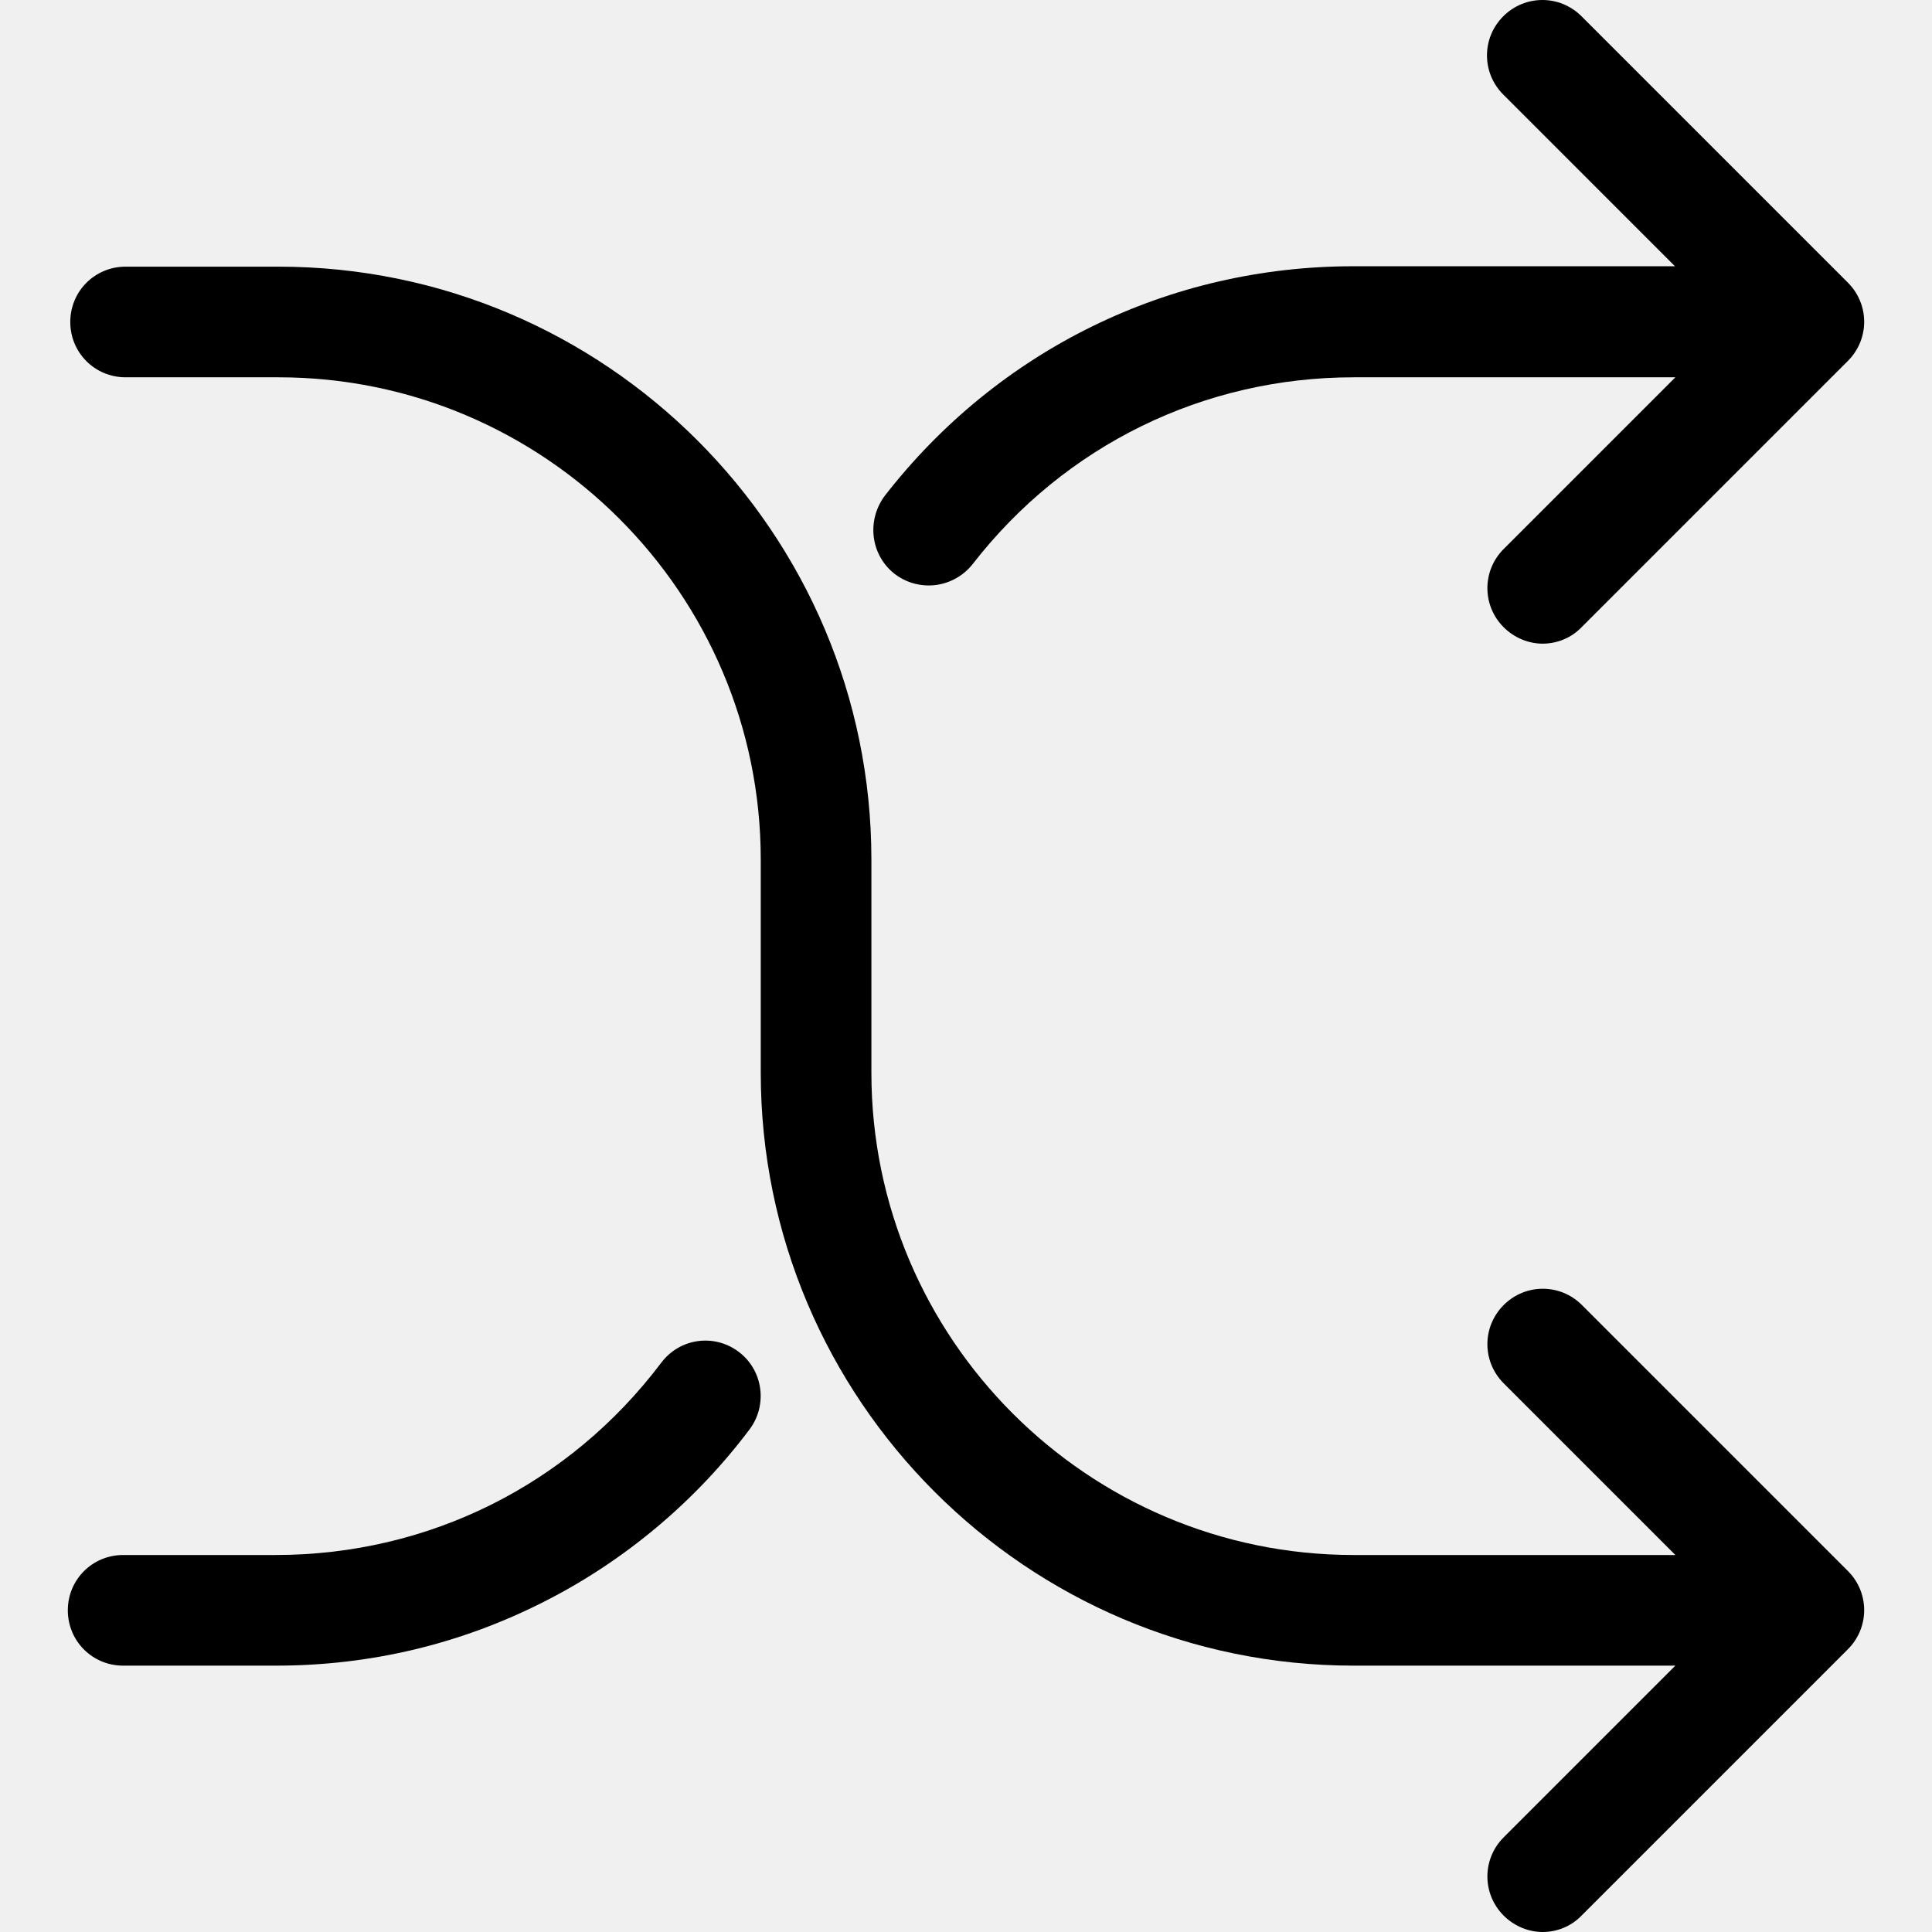
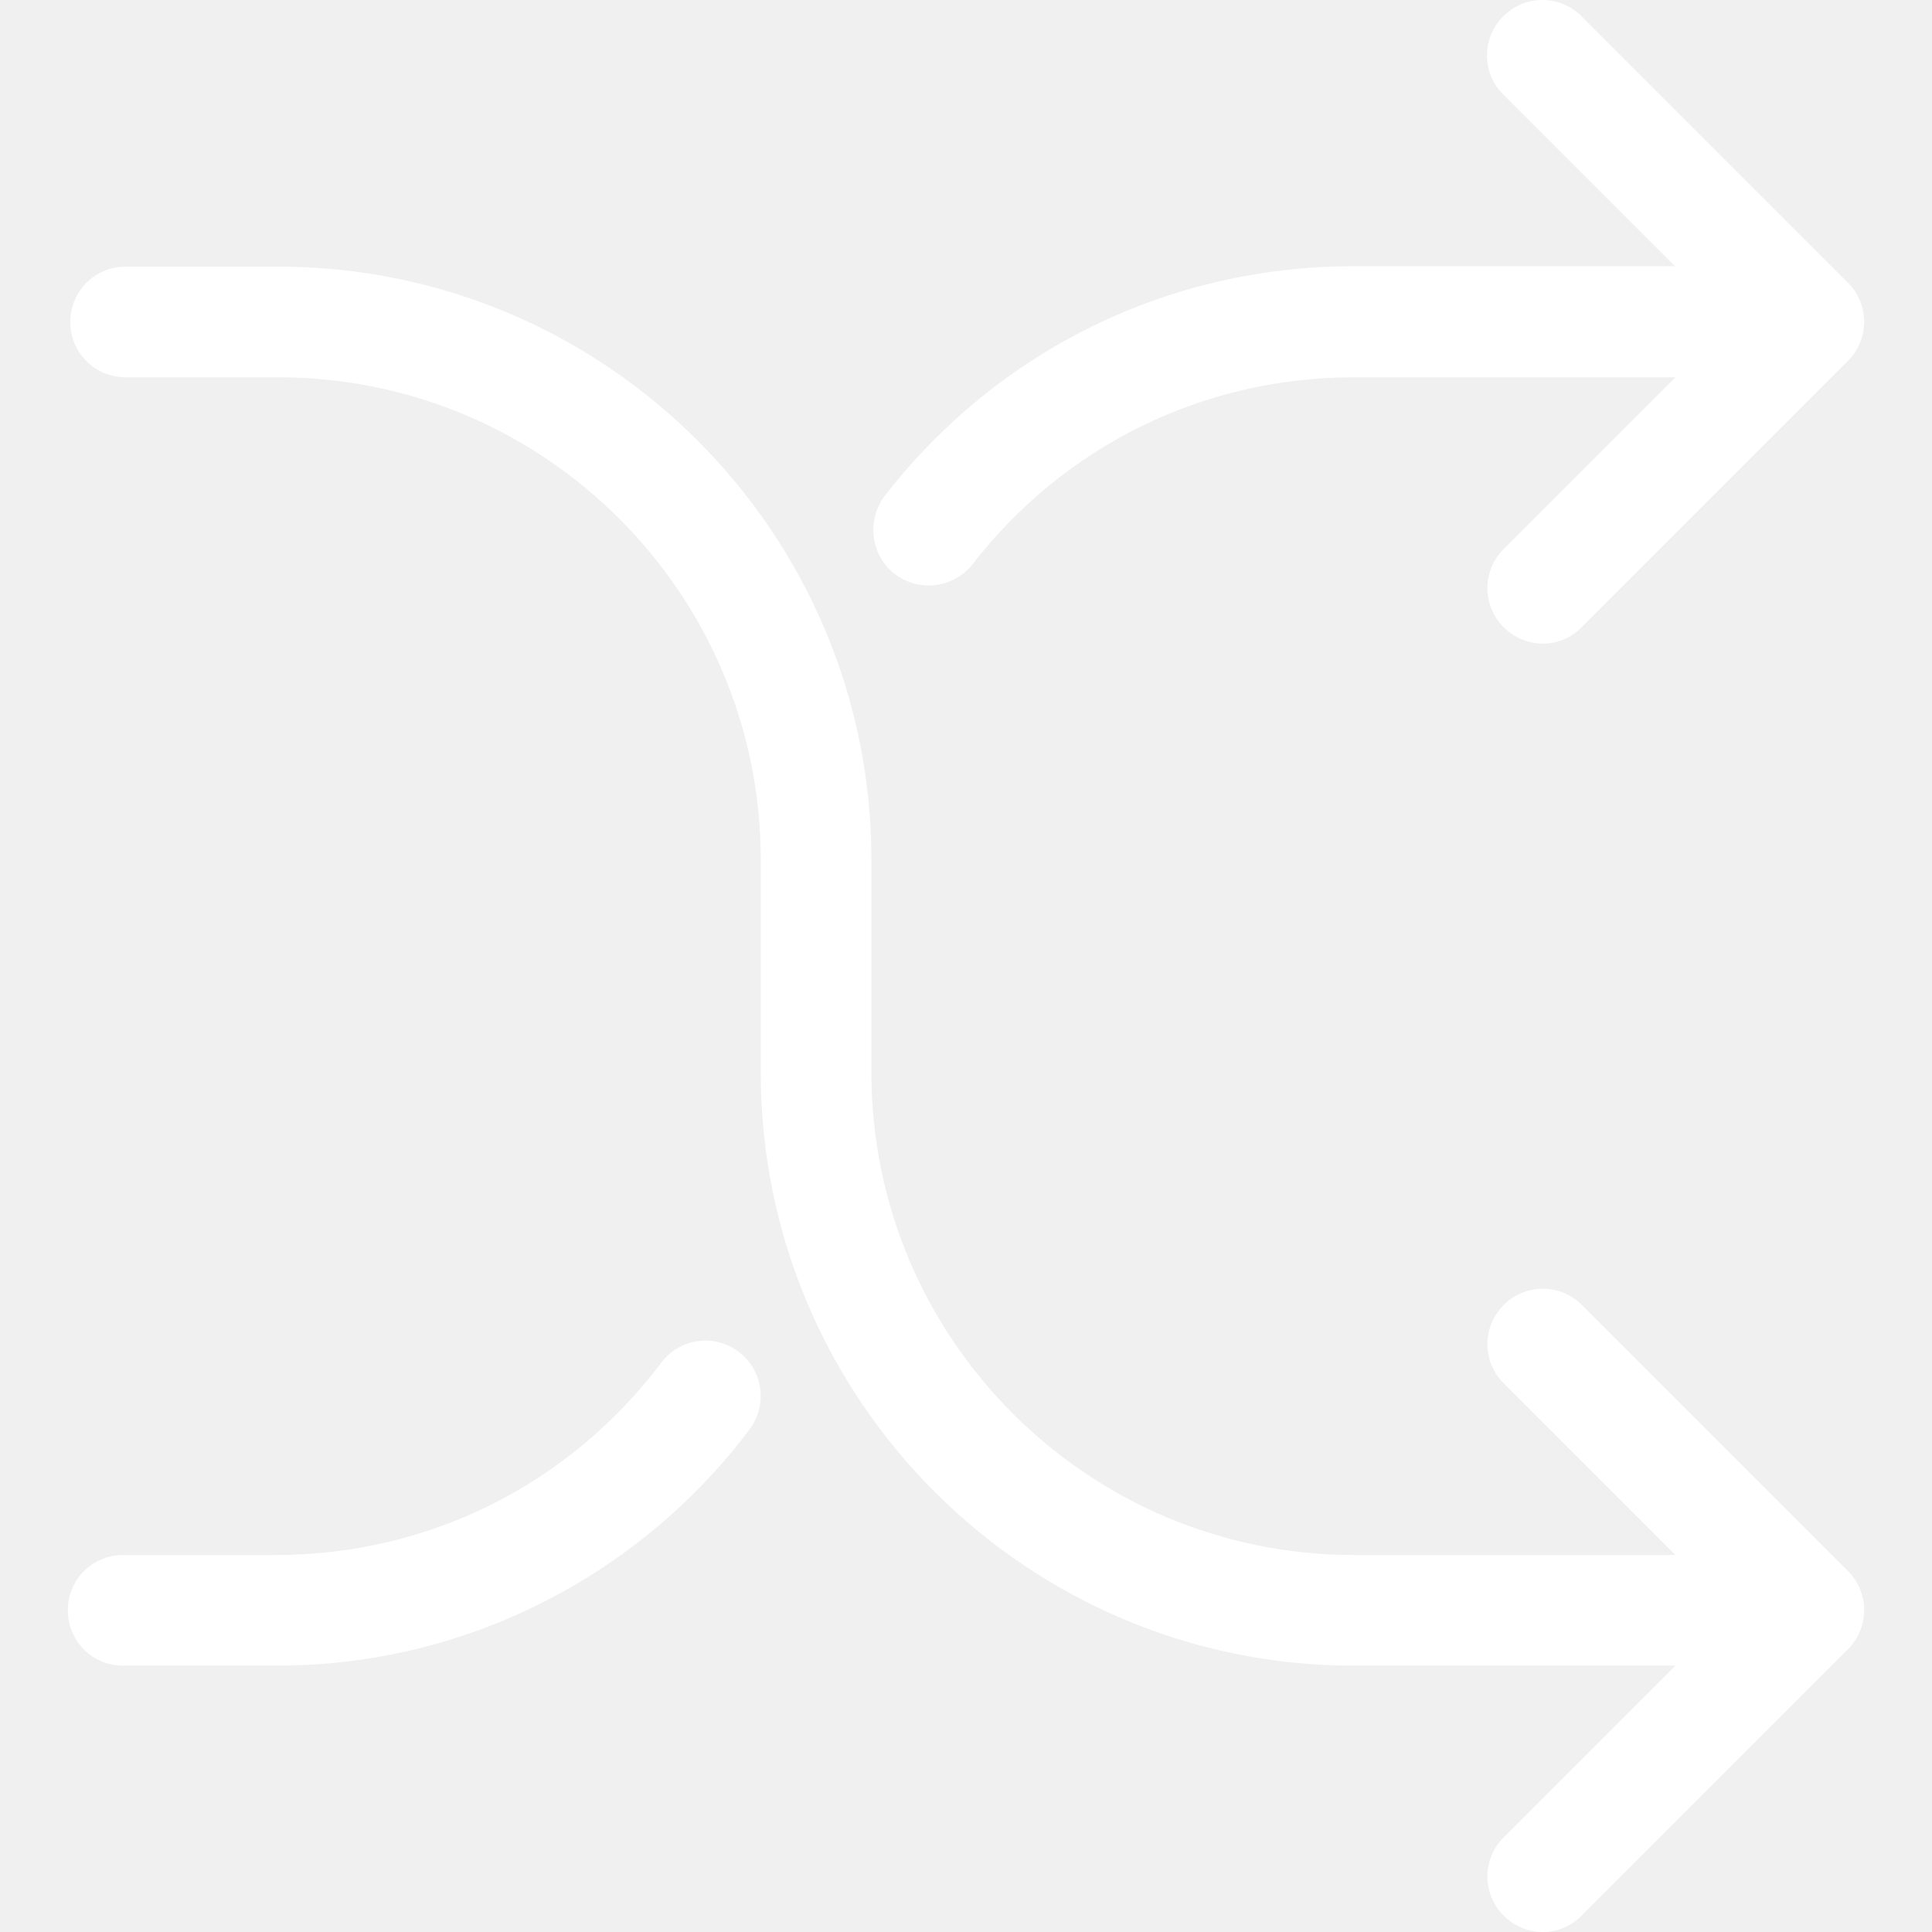
<svg xmlns="http://www.w3.org/2000/svg" version="1.1" id="Capa_1" x="0px" y="0px" viewBox="0 0 471.475 471.475" style="enable-background:new 0 0 471.475 471.475;" xml:space="preserve">
  <g>
    <g>
-       <path d="M180.25,329.875c-6-4.5-14.4-3.3-18.9,2.7c-22.5,29.8-56.8,46.9-94.1,46.9h-37.2c-7.5,0-13.5,6-13.5,13.5    s6,13.5,13.5,13.5h37.3c23.1,0,45.2-5.3,65.6-15.7c19.5-9.9,36.8-24.4,50-42C187.35,342.875,186.25,334.375,180.25,329.875z" />
-       <path d="M218.35,140.075c2.5,1.9,5.4,2.8,8.3,2.8c4,0,8-1.8,10.7-5.2c22.5-29,56.4-45.6,93-45.6h78.5l-41.9,41.9    c-5.3,5.3-5.3,13.8,0,19.1c2.6,2.6,6.1,4,9.5,4s6.9-1.3,9.5-4l65-65c5.3-5.3,5.3-13.8,0-19.1l-65-65c-5.3-5.3-13.8-5.3-19.1,0    c-5.3,5.3-5.3,13.8,0,19.1l41.9,41.9h-78.5c-45,0-86.7,20.4-114.4,56.1C211.45,127.075,212.45,135.475,218.35,140.075z" />
-       <path d="M386.05,318.475c-5.3-5.3-13.8-5.3-19.1,0c-5.3,5.3-5.3,13.8,0,19.1l41.9,41.9h-78.5c-64.9,0-117.7-52.8-117.7-117.7v-52    c0-79.8-64.9-144.7-144.7-144.7h-37.3c-7.5,0-13.5,6-13.5,13.5s6,13.5,13.5,13.5h37.3c64.9,0,117.7,52.8,117.7,117.7v52    c0,79.8,64.9,144.7,144.7,144.7h78.5l-41.9,41.9c-5.3,5.3-5.3,13.8,0,19.1c2.6,2.6,6.1,4,9.5,4s6.9-1.3,9.5-4l65-65    c5.3-5.3,5.3-13.8,0-19.1L386.05,318.475z" />
+       <path fill="#ffffff" d="M180.25,329.875c-6-4.5-14.4-3.3-18.9,2.7c-22.5,29.8-56.8,46.9-94.1,46.9h-37.2c-7.5,0-13.5,6-13.5,13.5    s6,13.5,13.5,13.5h37.3c23.1,0,45.2-5.3,65.6-15.7c19.5-9.9,36.8-24.4,50-42C187.35,342.875,186.25,334.375,180.25,329.875z" />
+       <path fill="#ffffff" d="M218.35,140.075c2.5,1.9,5.4,2.8,8.3,2.8c4,0,8-1.8,10.7-5.2c22.5-29,56.4-45.6,93-45.6h78.5l-41.9,41.9    c-5.3,5.3-5.3,13.8,0,19.1c2.6,2.6,6.1,4,9.5,4s6.9-1.3,9.5-4l65-65c5.3-5.3,5.3-13.8,0-19.1l-65-65c-5.3-5.3-13.8-5.3-19.1,0    c-5.3,5.3-5.3,13.8,0,19.1l41.9,41.9h-78.5c-45,0-86.7,20.4-114.4,56.1C211.45,127.075,212.45,135.475,218.35,140.075z" />
+       <path fill="#ffffff" d="M386.05,318.475c-5.3-5.3-13.8-5.3-19.1,0c-5.3,5.3-5.3,13.8,0,19.1l41.9,41.9h-78.5c-64.9,0-117.7-52.8-117.7-117.7v-52    c0-79.8-64.9-144.7-144.7-144.7h-37.3c-7.5,0-13.5,6-13.5,13.5s6,13.5,13.5,13.5h37.3c64.9,0,117.7,52.8,117.7,117.7v52    c0,79.8,64.9,144.7,144.7,144.7h78.5l-41.9,41.9c-5.3,5.3-5.3,13.8,0,19.1c2.6,2.6,6.1,4,9.5,4s6.9-1.3,9.5-4l65-65    c5.3-5.3,5.3-13.8,0-19.1L386.05,318.475z" />
    </g>
  </g>
  <g>
</g>
  <g>
</g>
  <g>
</g>
  <g>
</g>
  <g>
</g>
  <g>
</g>
  <g>
</g>
  <g>
</g>
  <g>
</g>
  <g>
</g>
  <g>
</g>
  <g>
</g>
  <g>
</g>
  <g>
</g>
  <g>
</g>
</svg>
